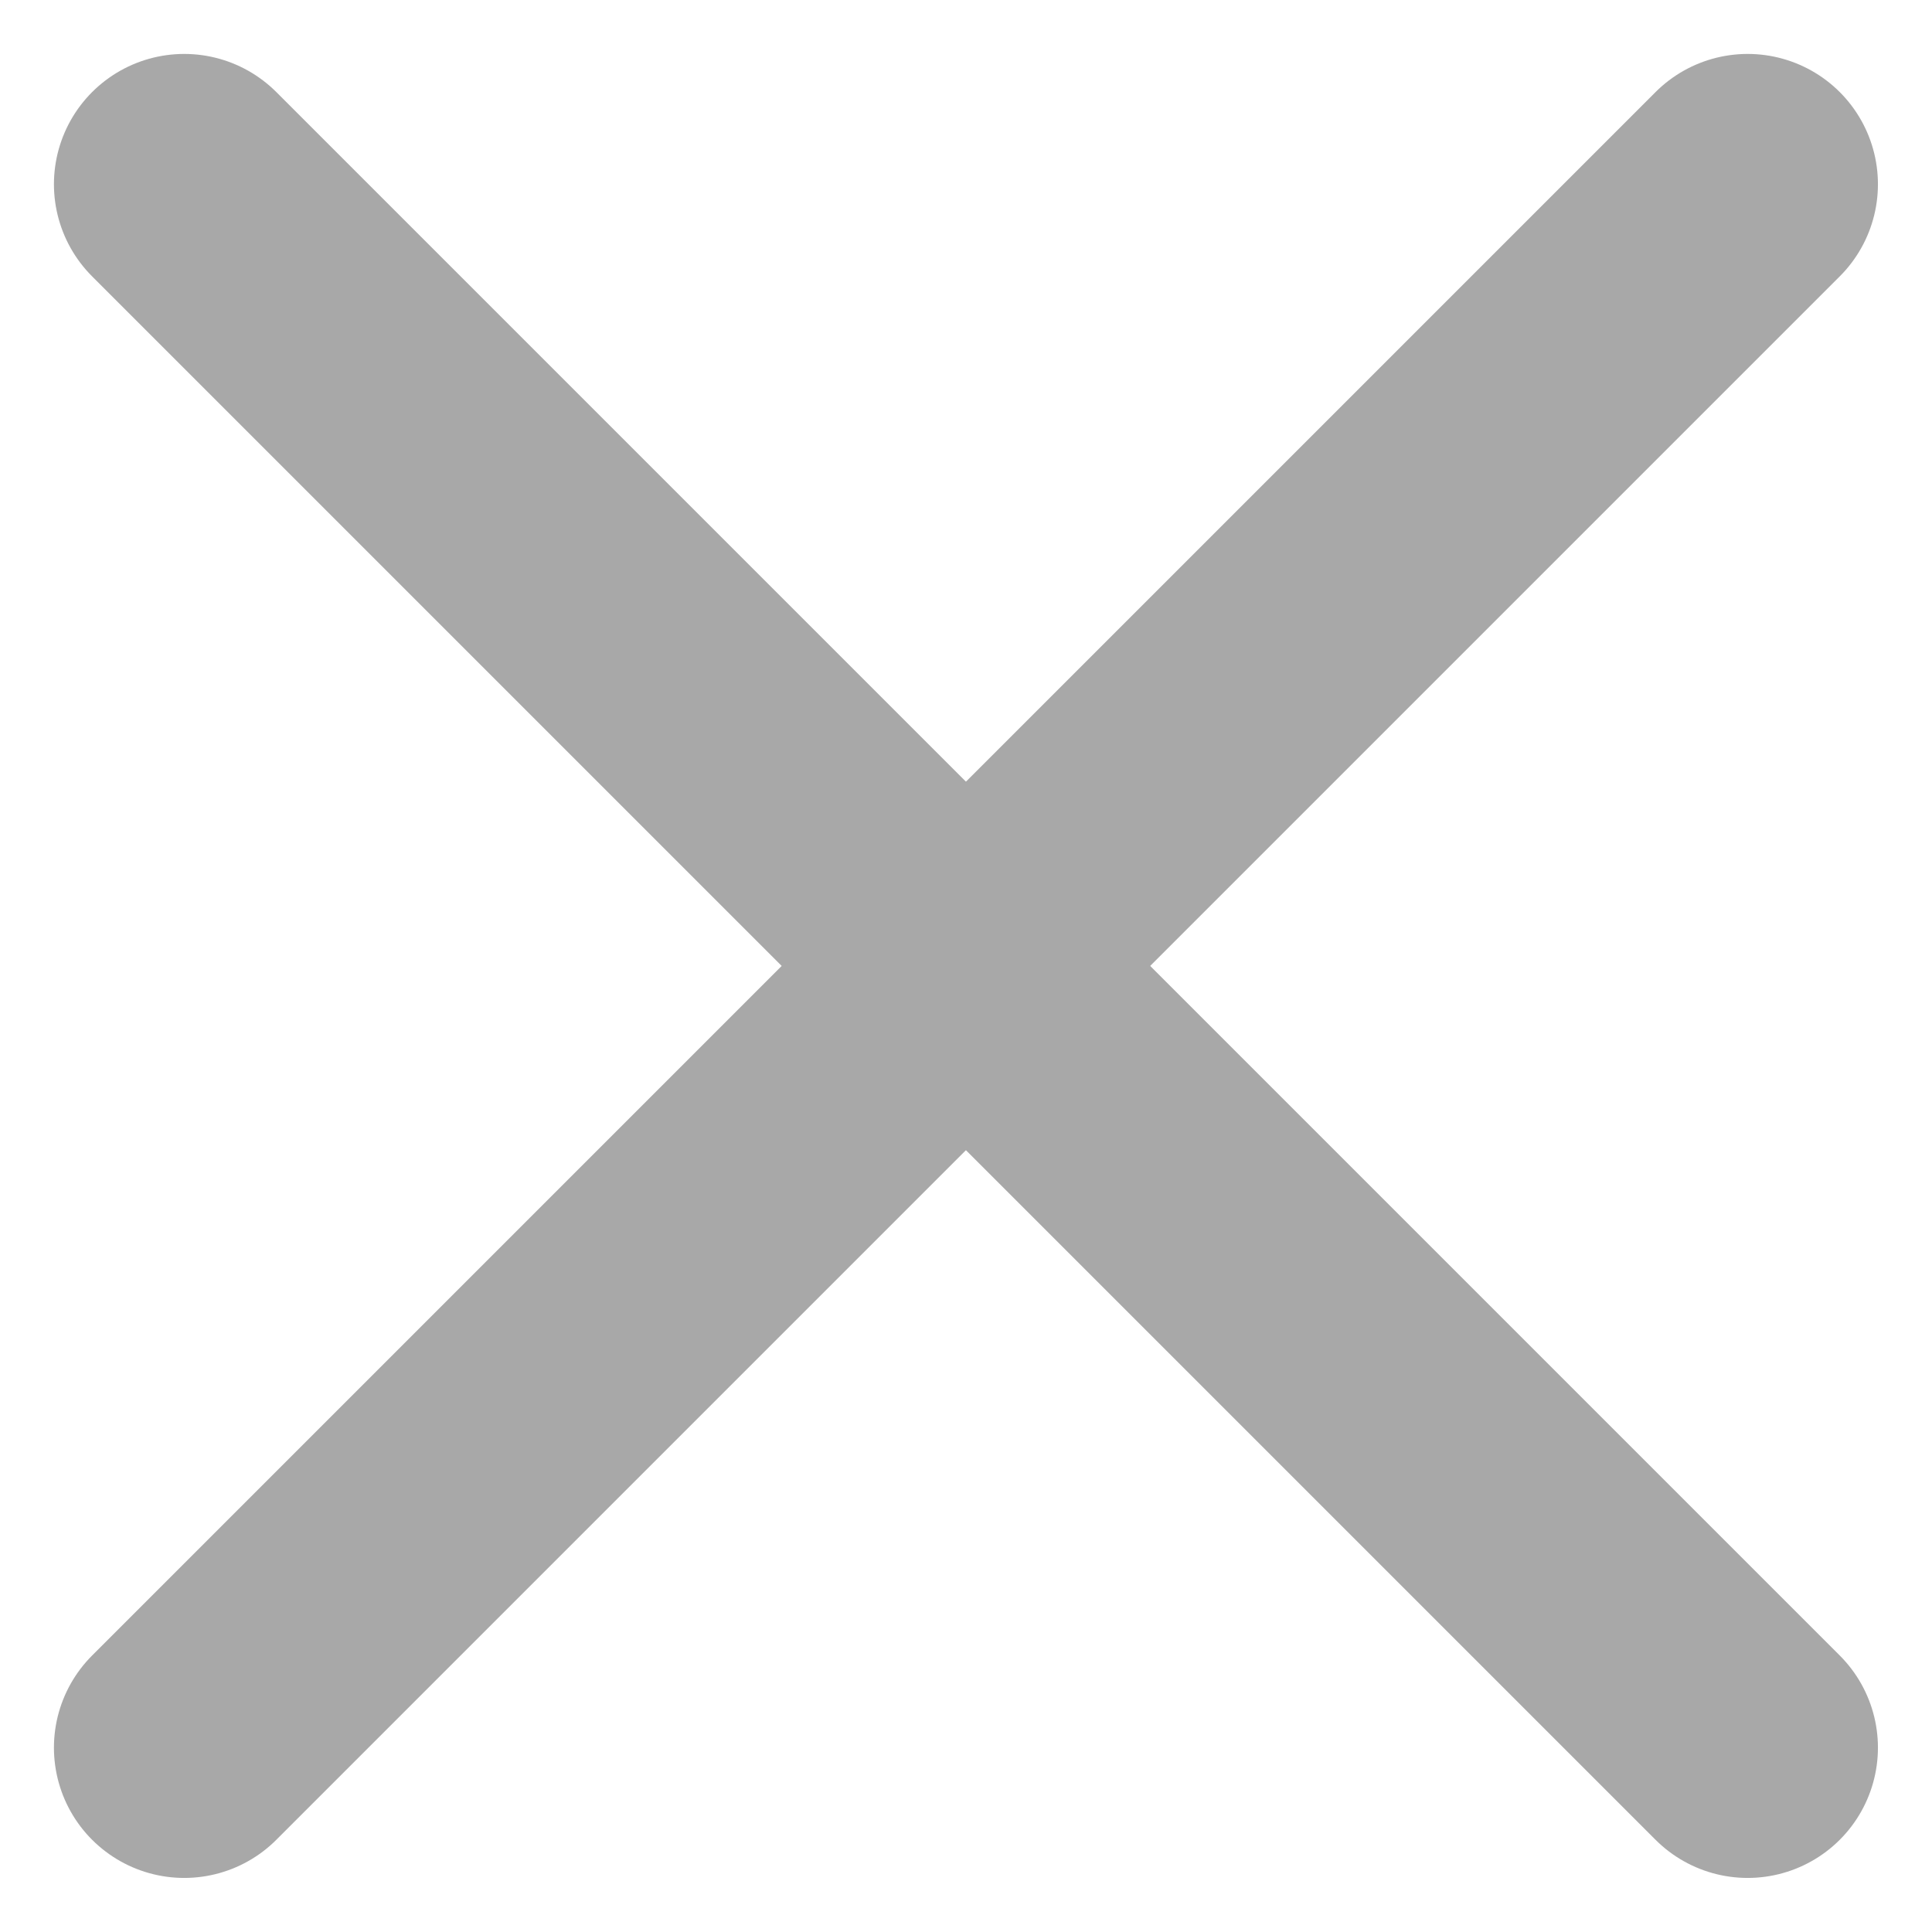
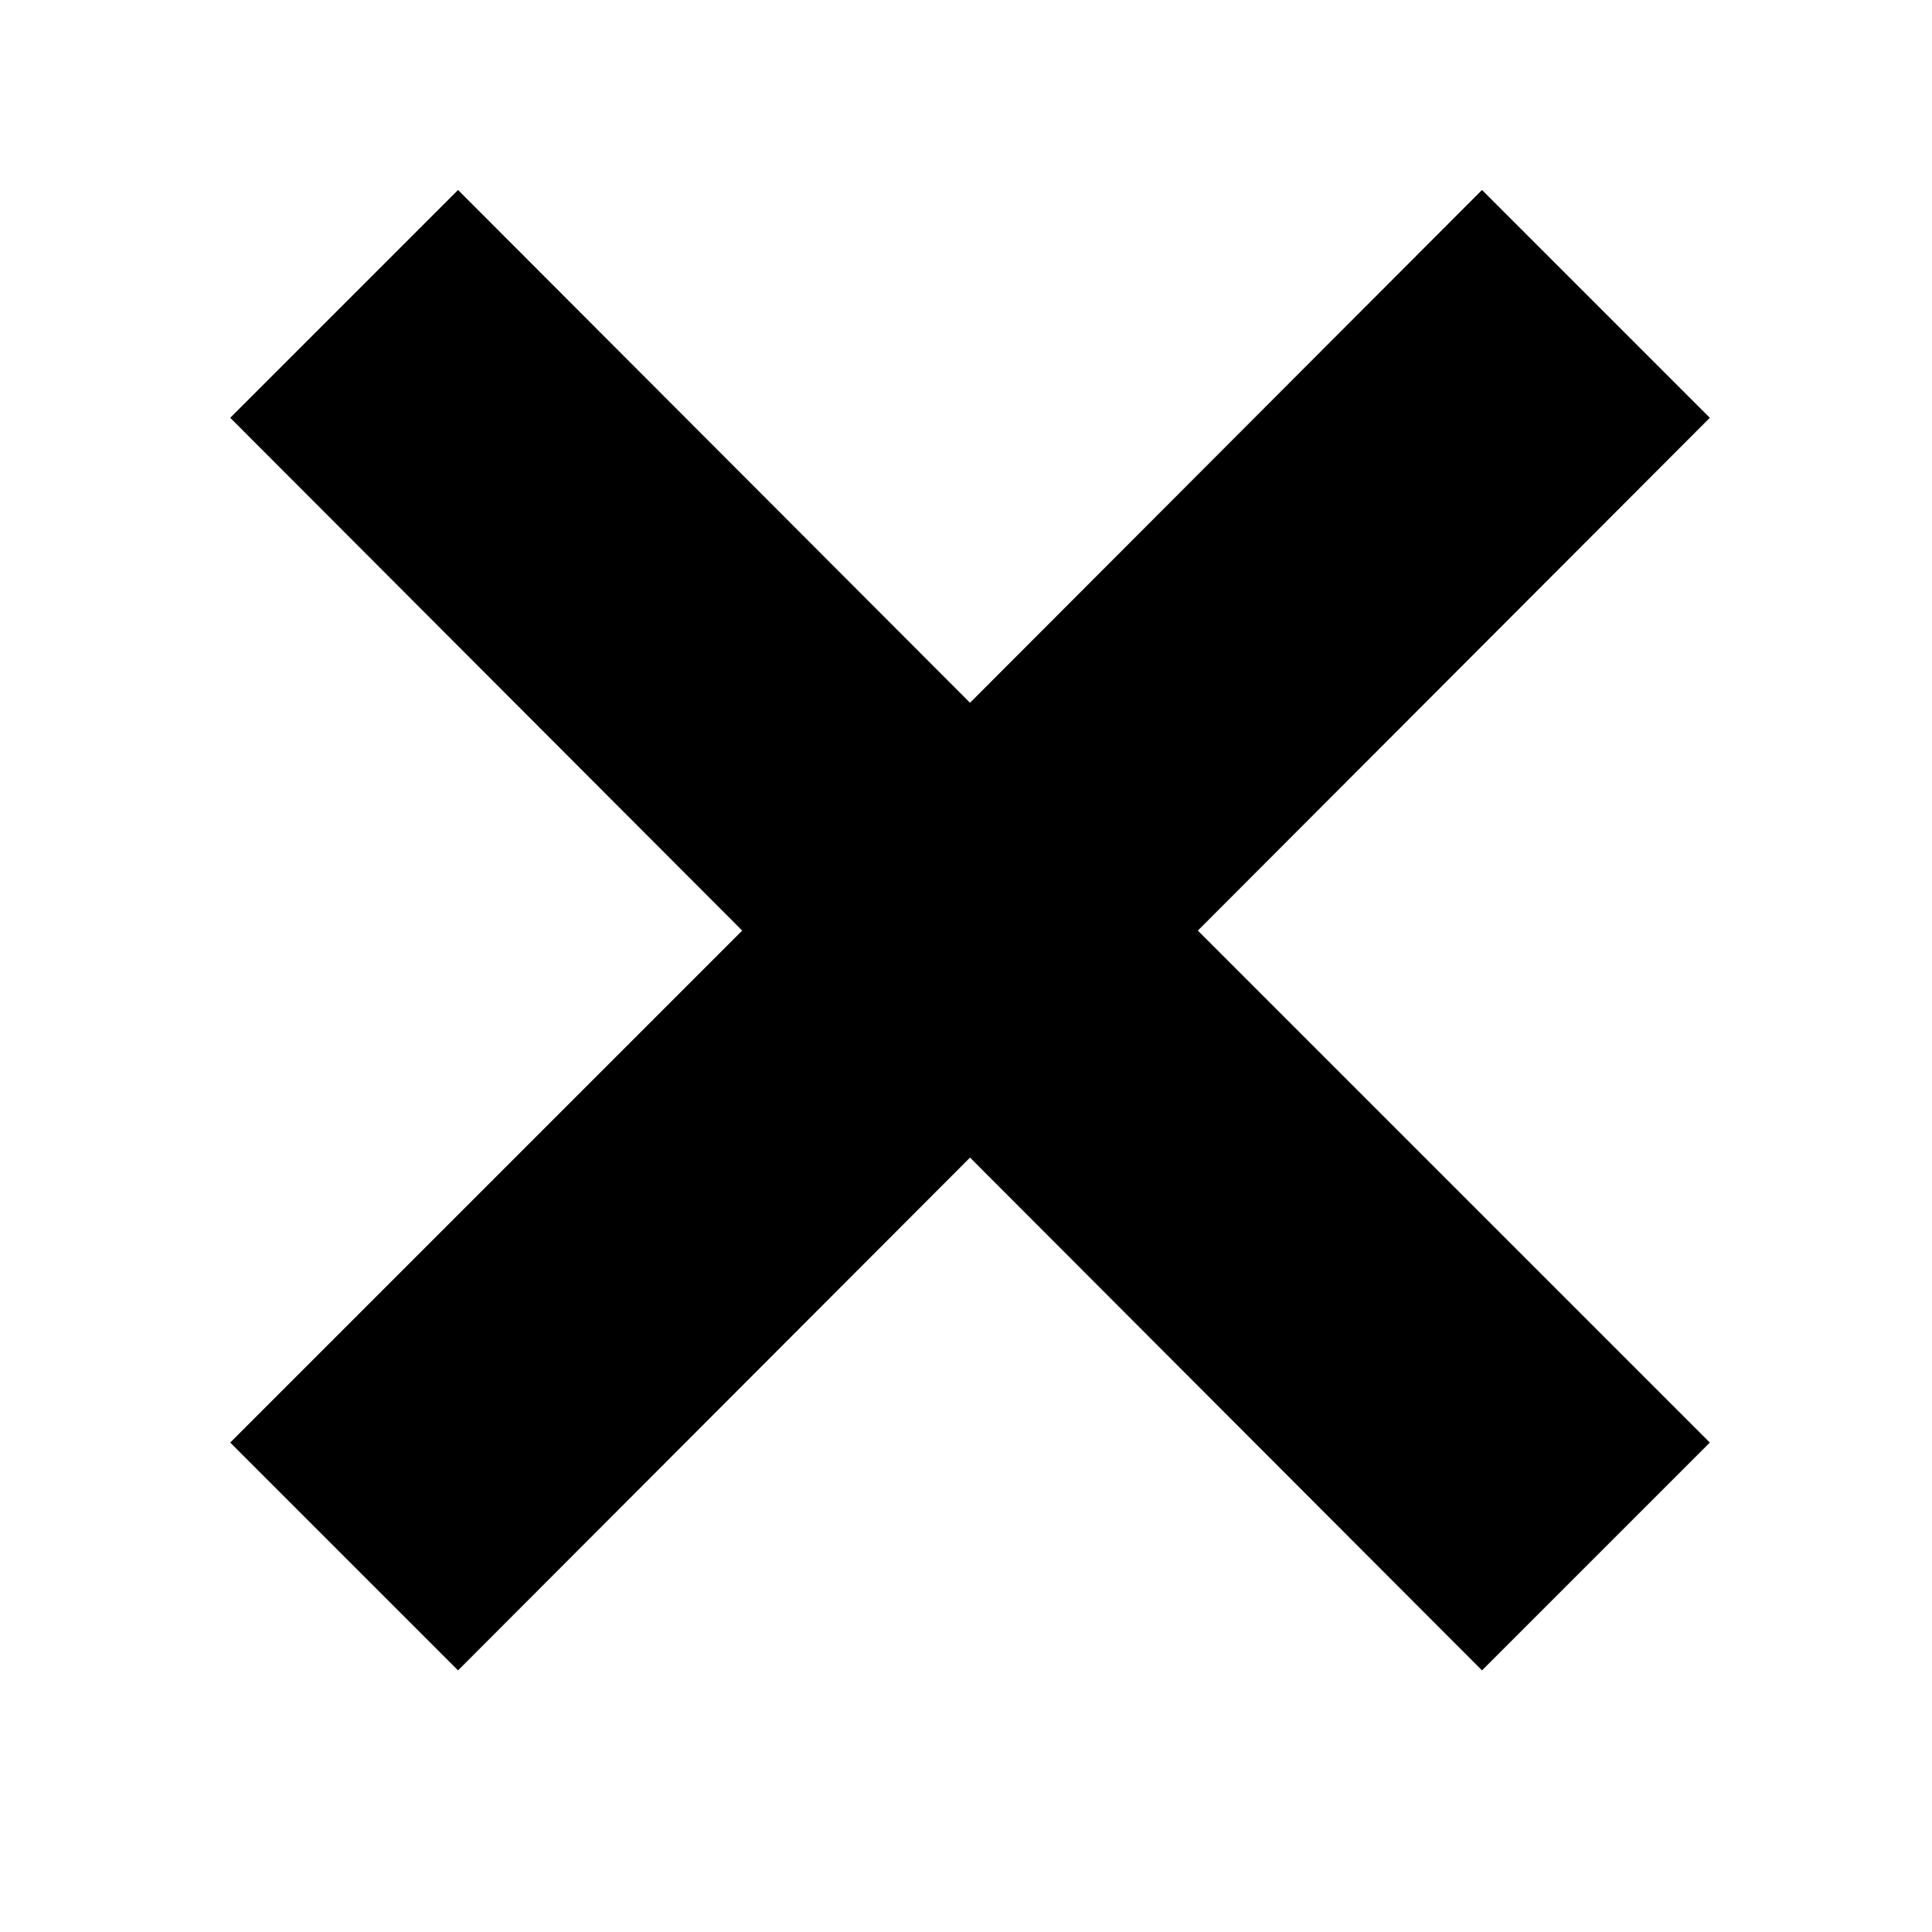
- <svg xmlns="http://www.w3.org/2000/svg" width="14.829" height="14.828" viewBox="0 0 14.829 14.828">
-   <g transform="translate(1.414 1.414)">
-     <line x2="12" y2="12" fill="none" stroke="#a8a8a8" stroke-linecap="round" stroke-width="2" />
-     <line x1="12" y2="12" fill="none" stroke="#a8a8a8" stroke-linecap="round" stroke-width="2" />
-   </g>
+ <svg xmlns="http://www.w3.org/2000/svg" width="24px" height="24px" viewBox="0 0 24 24" id="a2495f07-7746-4c27-a7cc-72112ecafc37" data-name="Livello 1">
+   <polygon id="c8ef3de6-eeb3-441f-adf3-4bc928b83c76" data-name="clear" points="18.41 2.36 12.05 8.73 5.69 2.36 2.86 5.19 9.22 11.56 2.86 17.92 5.69 20.75 12.05 14.38 18.41 20.75 21.24 17.92 14.88 11.56 21.24 5.19 18.41 2.36" />
</svg>
